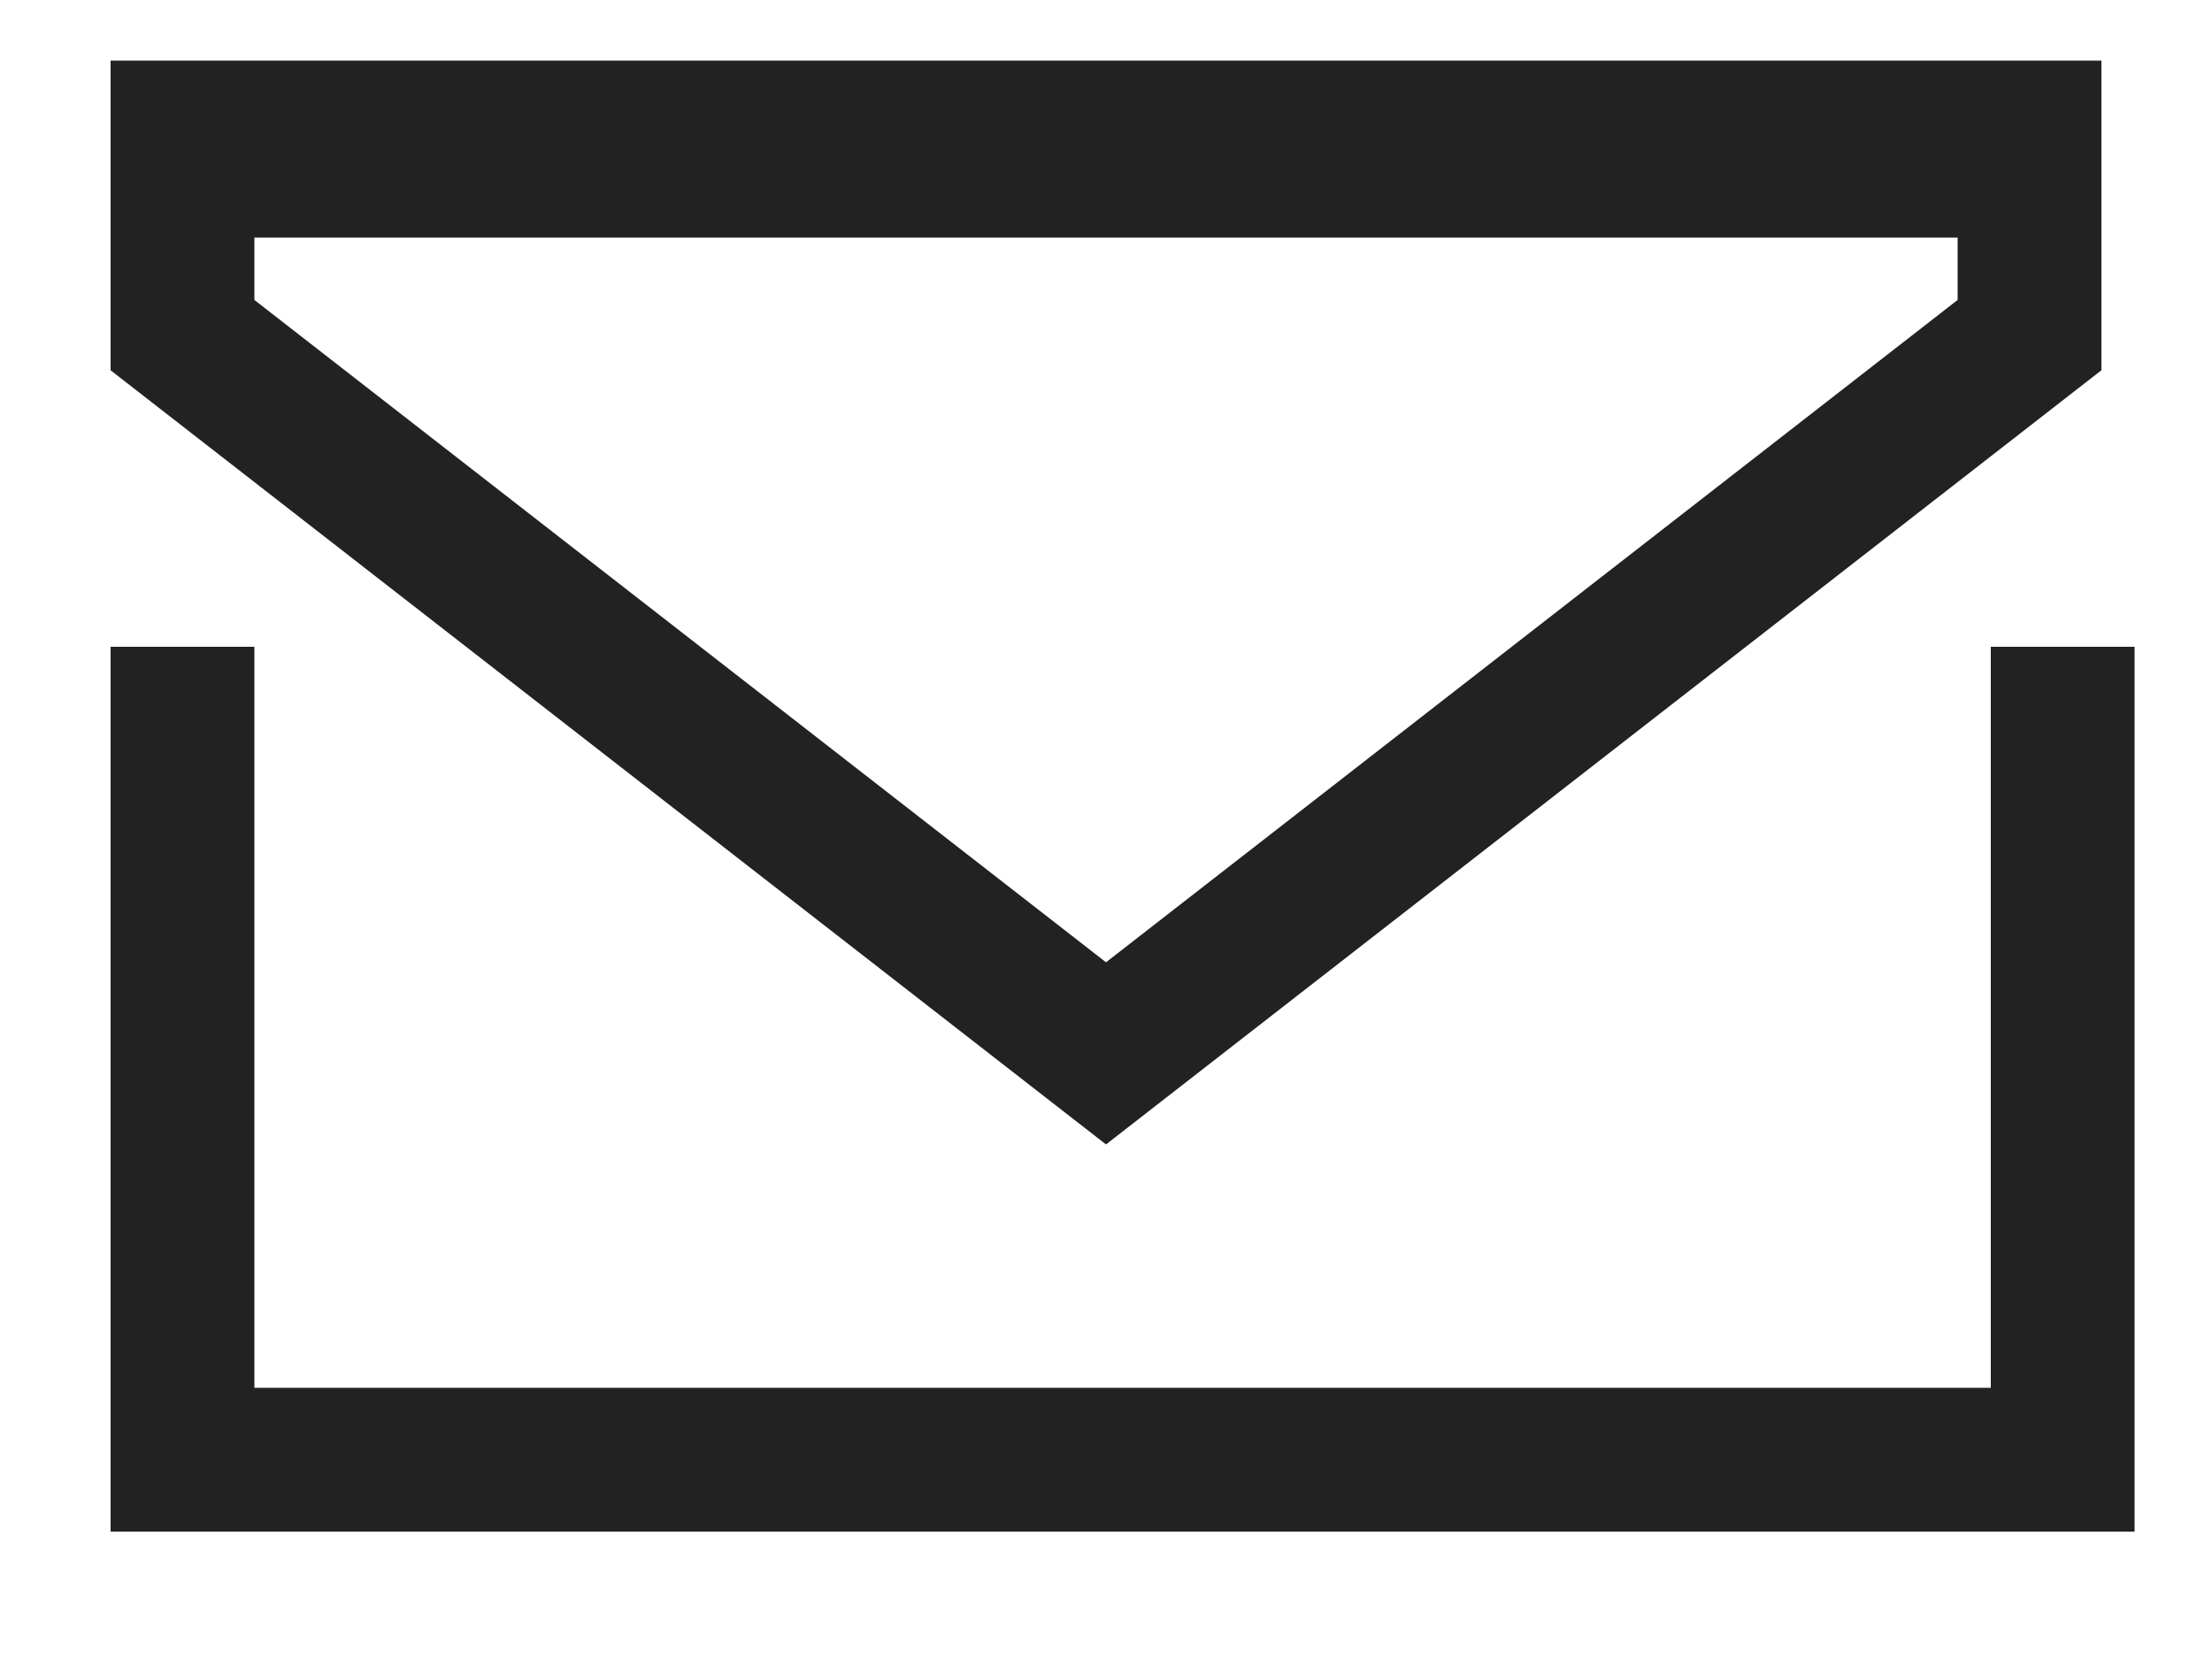
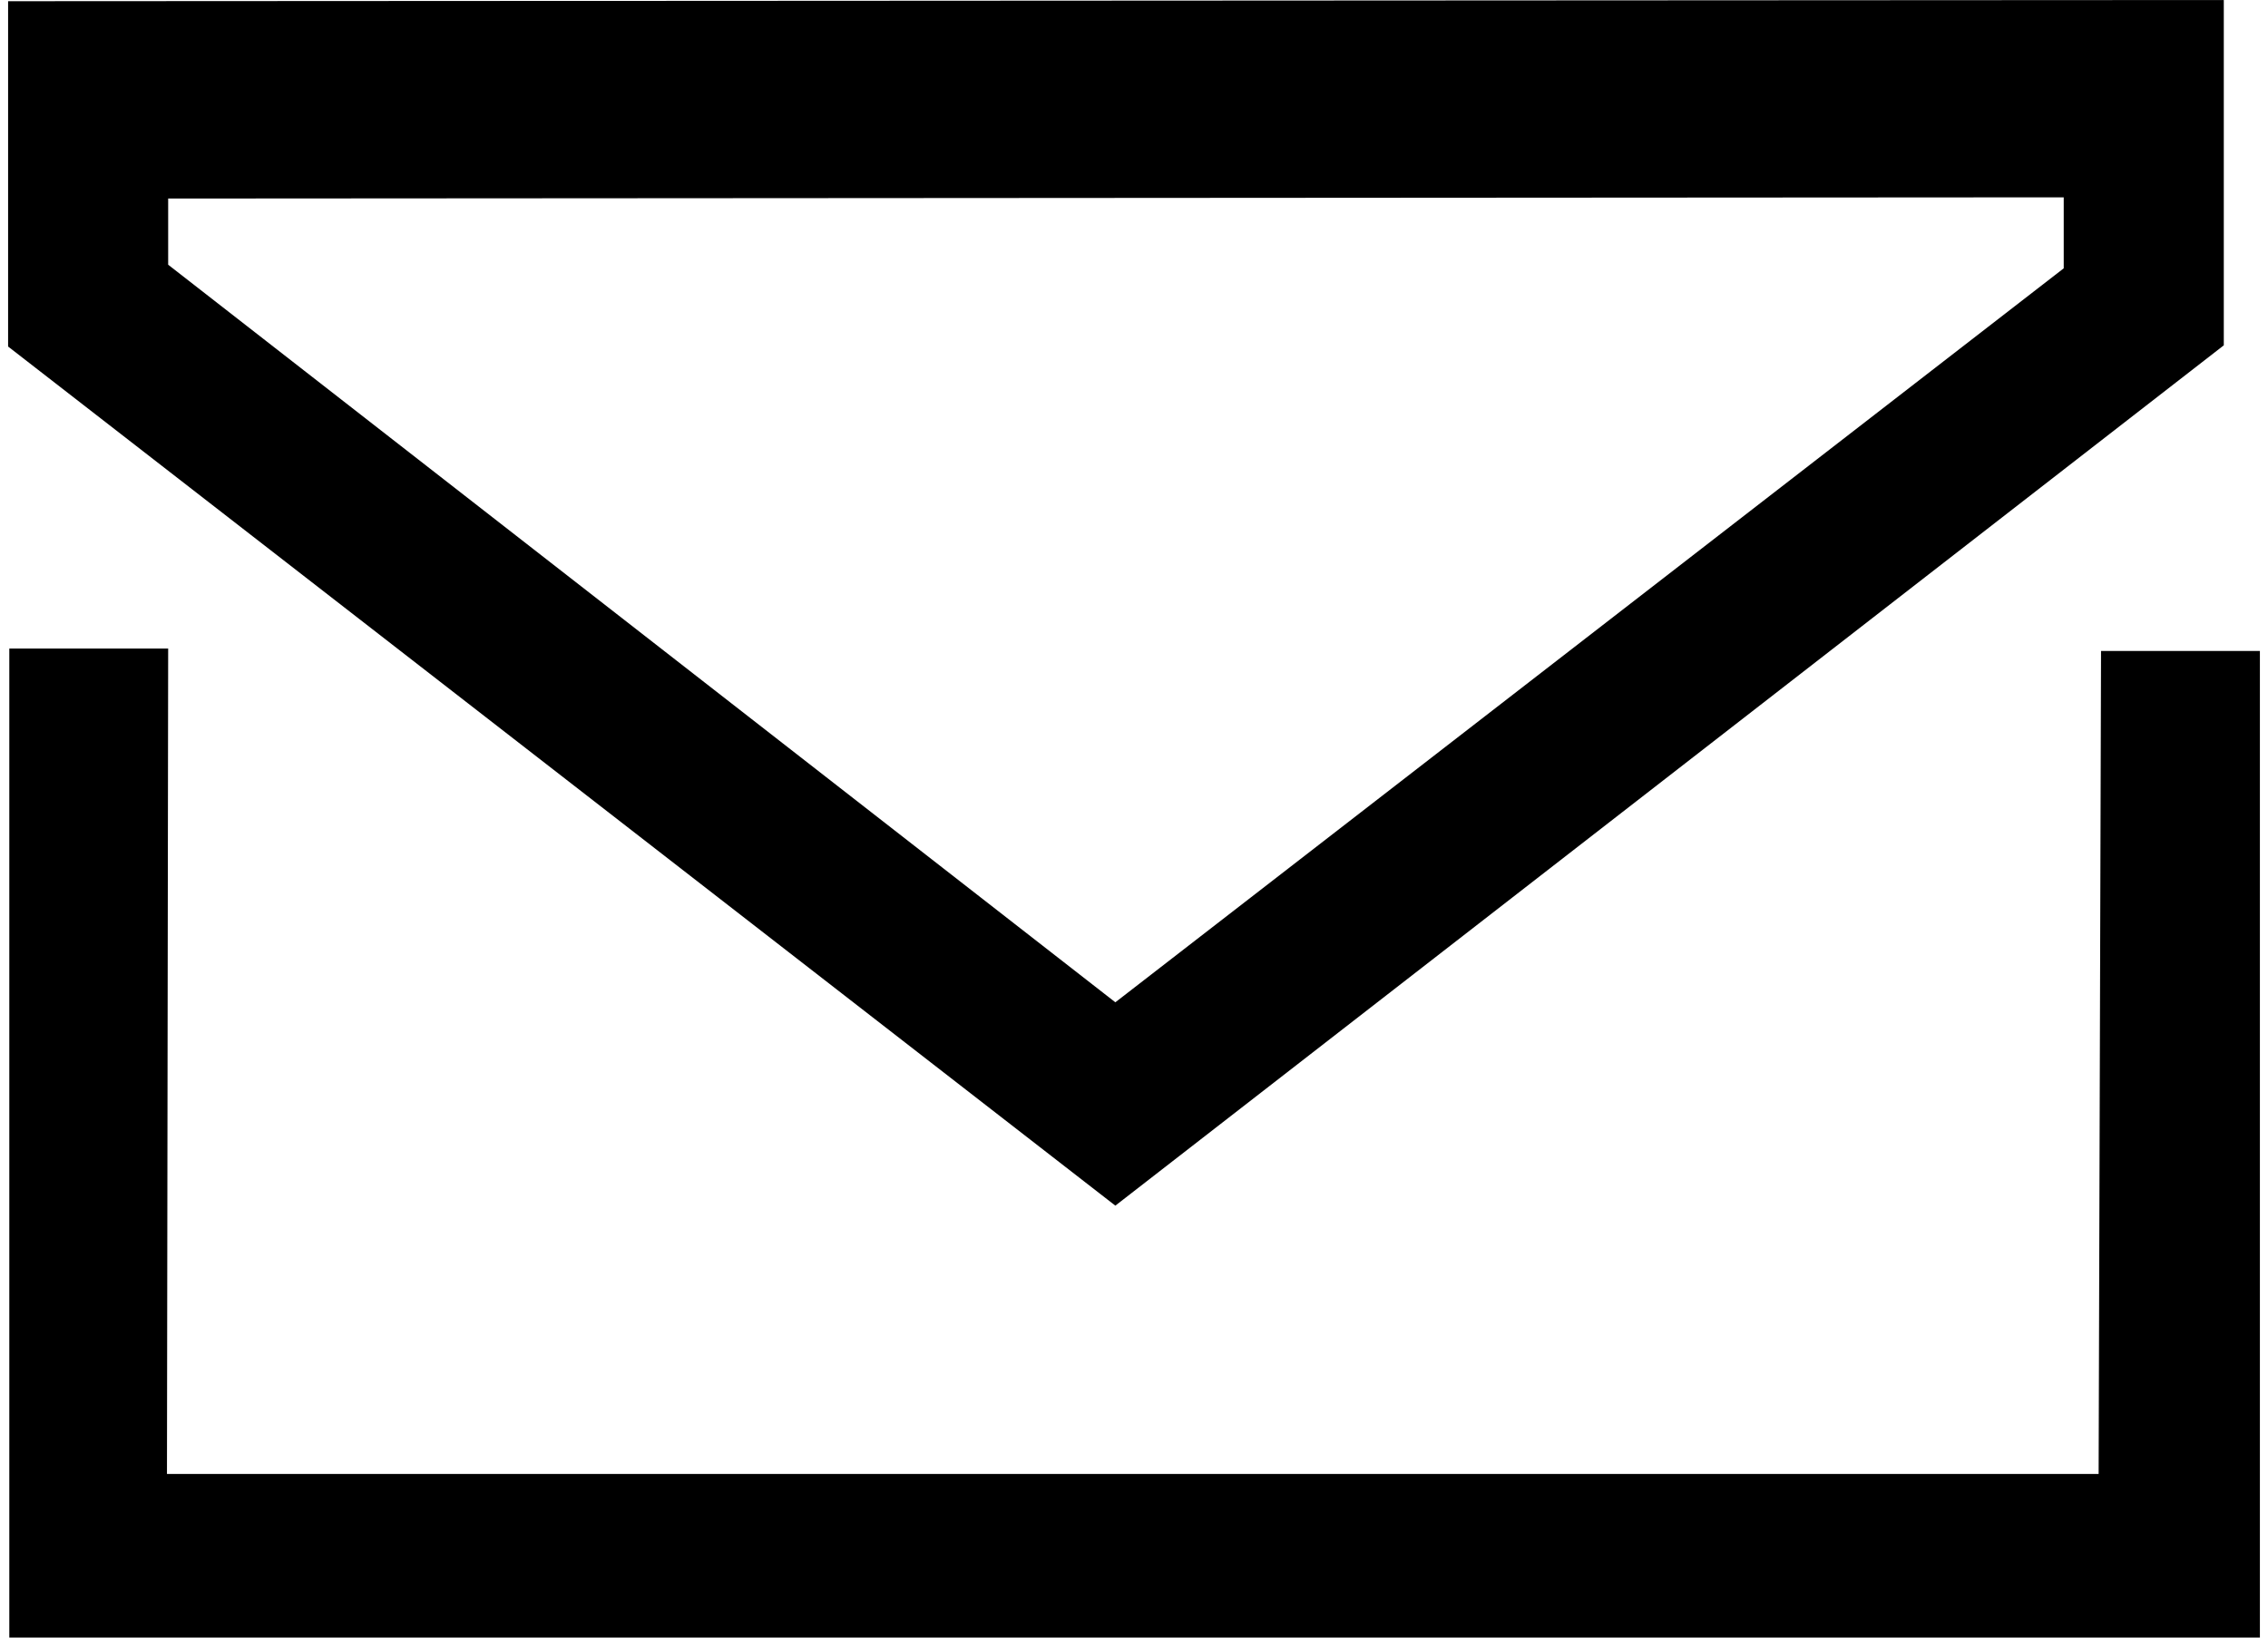
- <svg xmlns="http://www.w3.org/2000/svg" width="20" height="15" viewBox="0 0 20 15" fill="none">
-   <line x1="1.65" y1="5.848" x2="1.65" y2="13.848" stroke="#222222" stroke-width="1.3" />
-   <line x1="18.65" y1="5.848" x2="18.65" y2="13.848" stroke="#222222" stroke-width="1.3" />
-   <line x1="1" y1="13.198" x2="19" y2="13.198" stroke="#222222" stroke-width="1.3" />
-   <line x1="1" y1="1.198" x2="19" y2="1.198" stroke="#222222" stroke-width="1.3" />
-   <path d="M18.35 3.03L10 9.524L1.65 3.03V1.498H4.5L10 1.498H15H18.35V3.03Z" stroke="#222222" stroke-width="1.3" />
+ <svg xmlns="http://www.w3.org/2000/svg" xml:space="preserve" width="18px" height="13px" version="1.1" style="shape-rendering: geometricPrecision; text-rendering: geometricPrecision; image-rendering: optimizeQuality; fill-rule: evenodd; clip-rule: evenodd;" viewBox="0 0 18.71 13.61">
+   <g id="Слой_x0020_1">
+     <path class="fil0" d="M18.41 0l-18.41 0.01 0 2.87 9.2 7.14 9.21 -7.15 0 -2.87zm-18.4 13.61l0 -8.22 1.32 0 -0.01 6.86 16.05 0 0.02 -6.84 1.32 0 0 8.2 -18.7 0zm17.07 -11.97l-15.75 0.01 0 0.55 7.87 6.13 7.88 -6.1 0 -0.59z" />
+   </g>
</svg>
